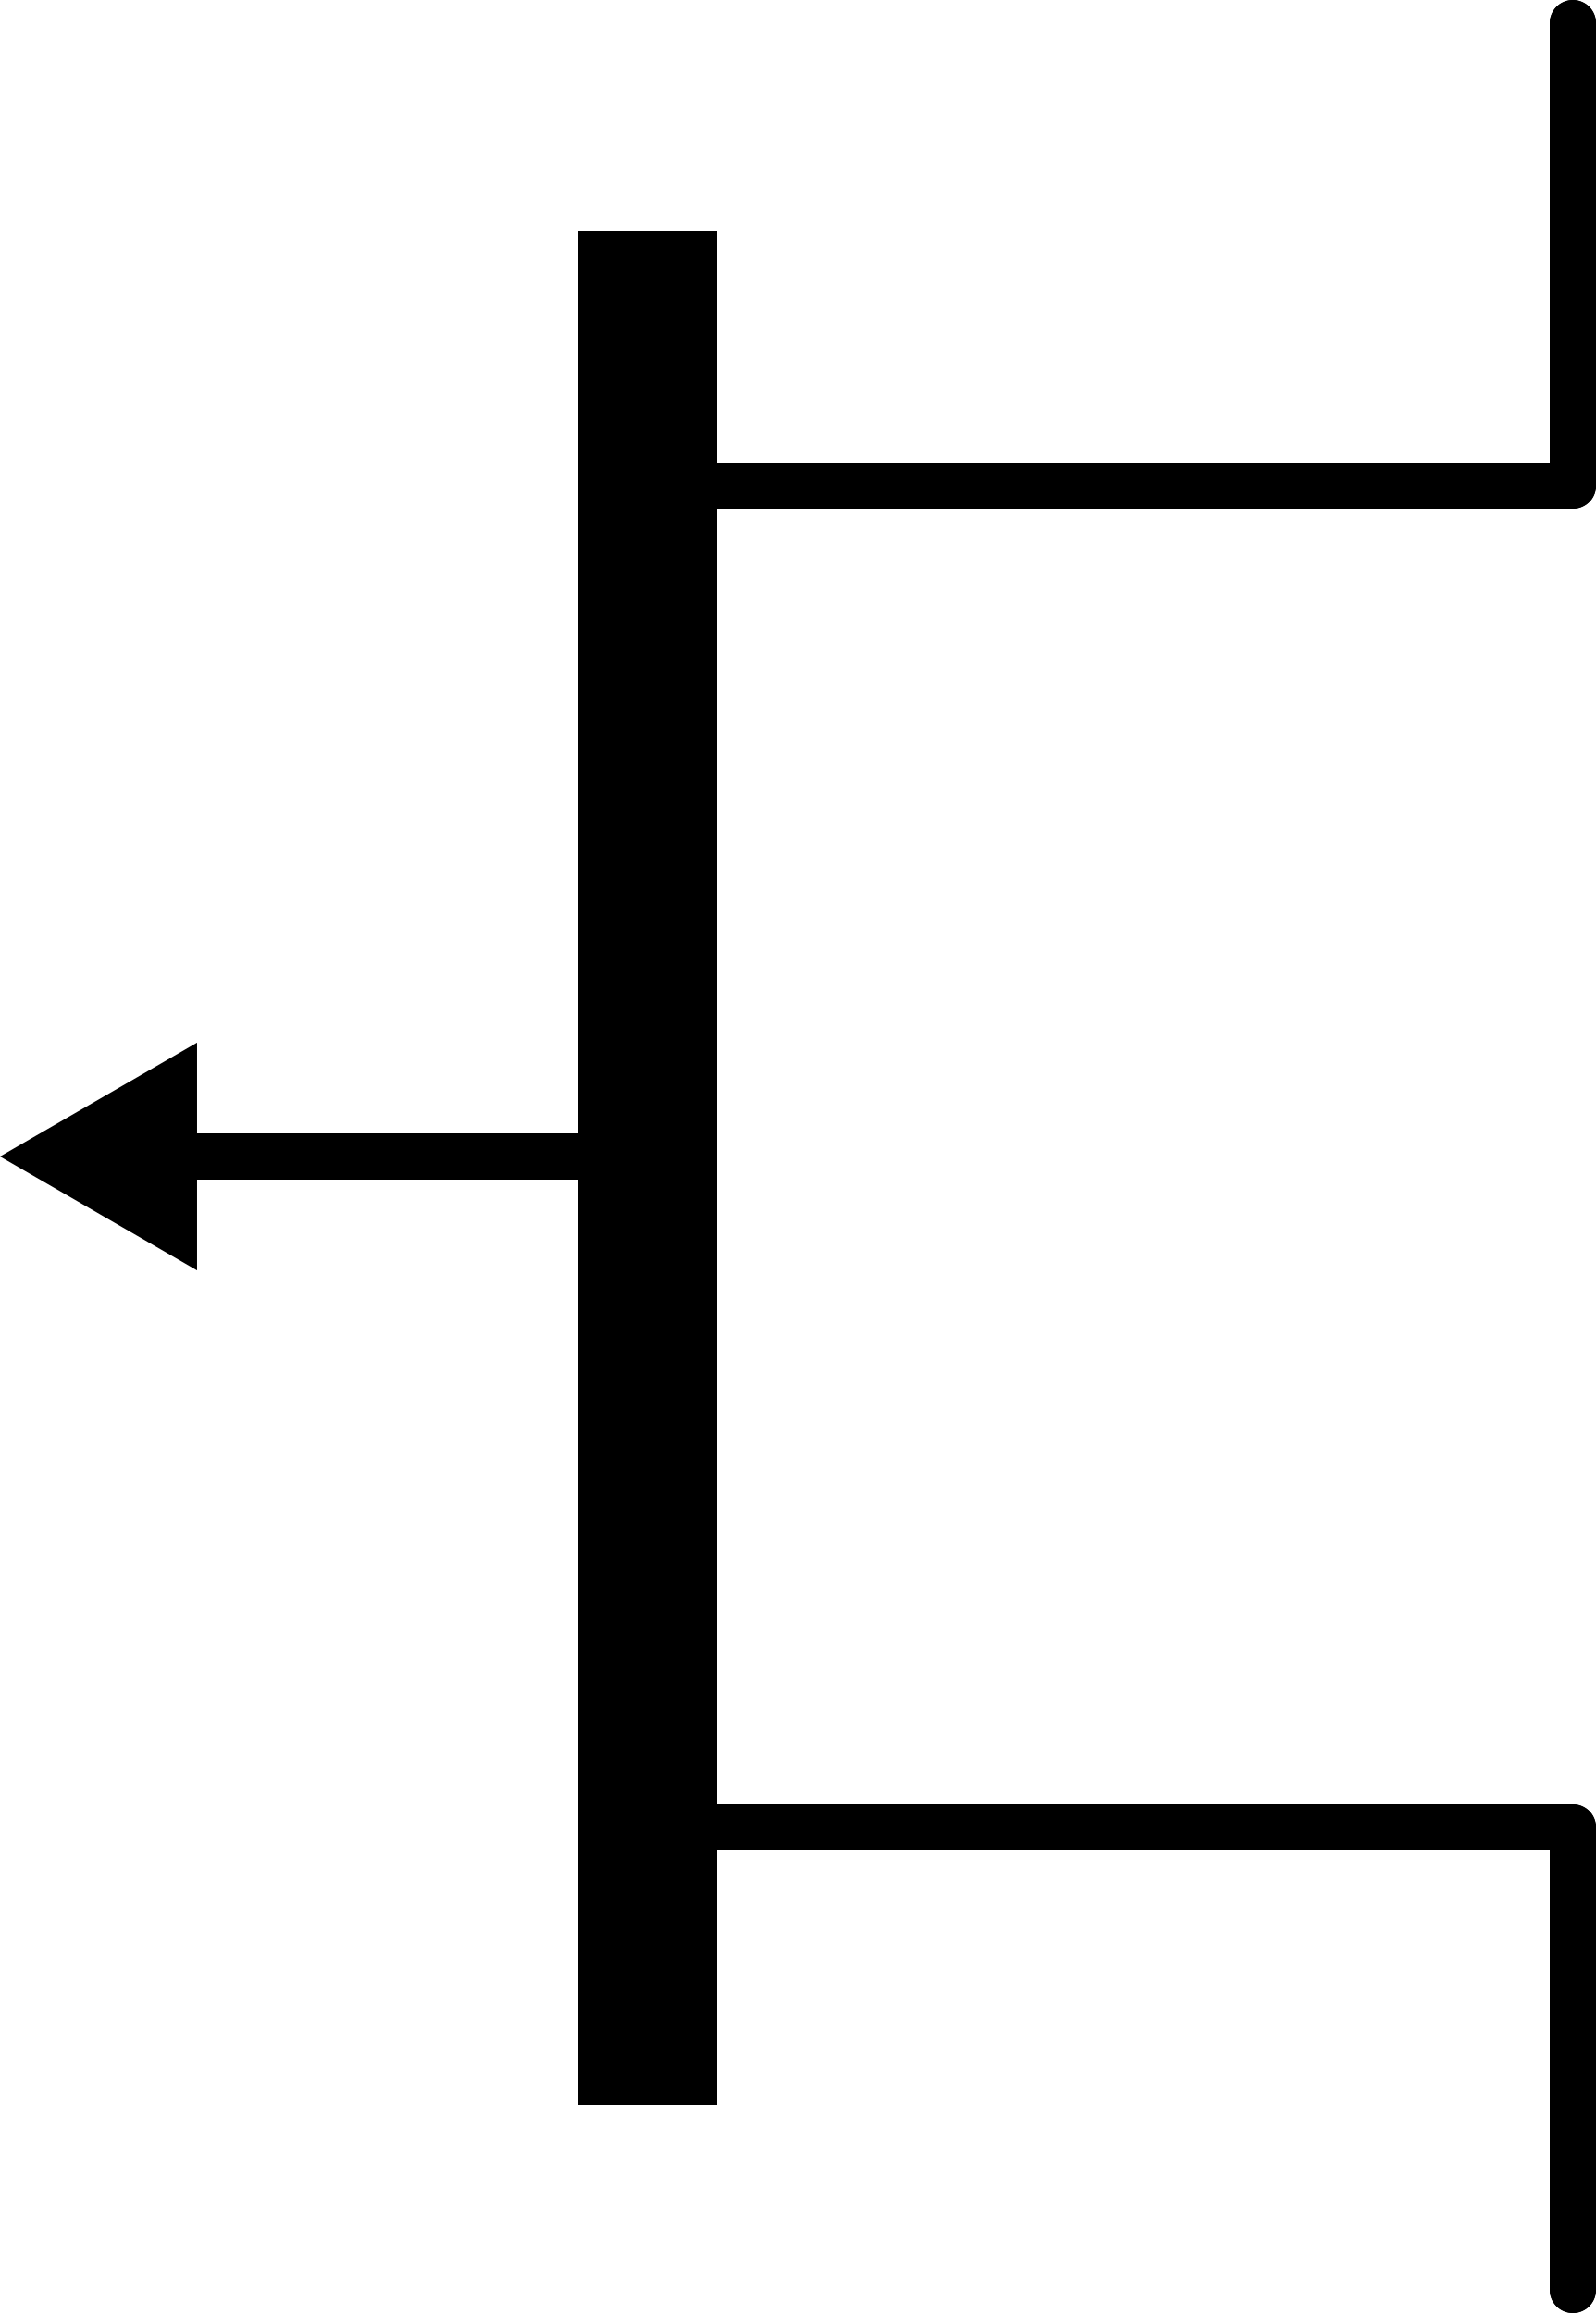
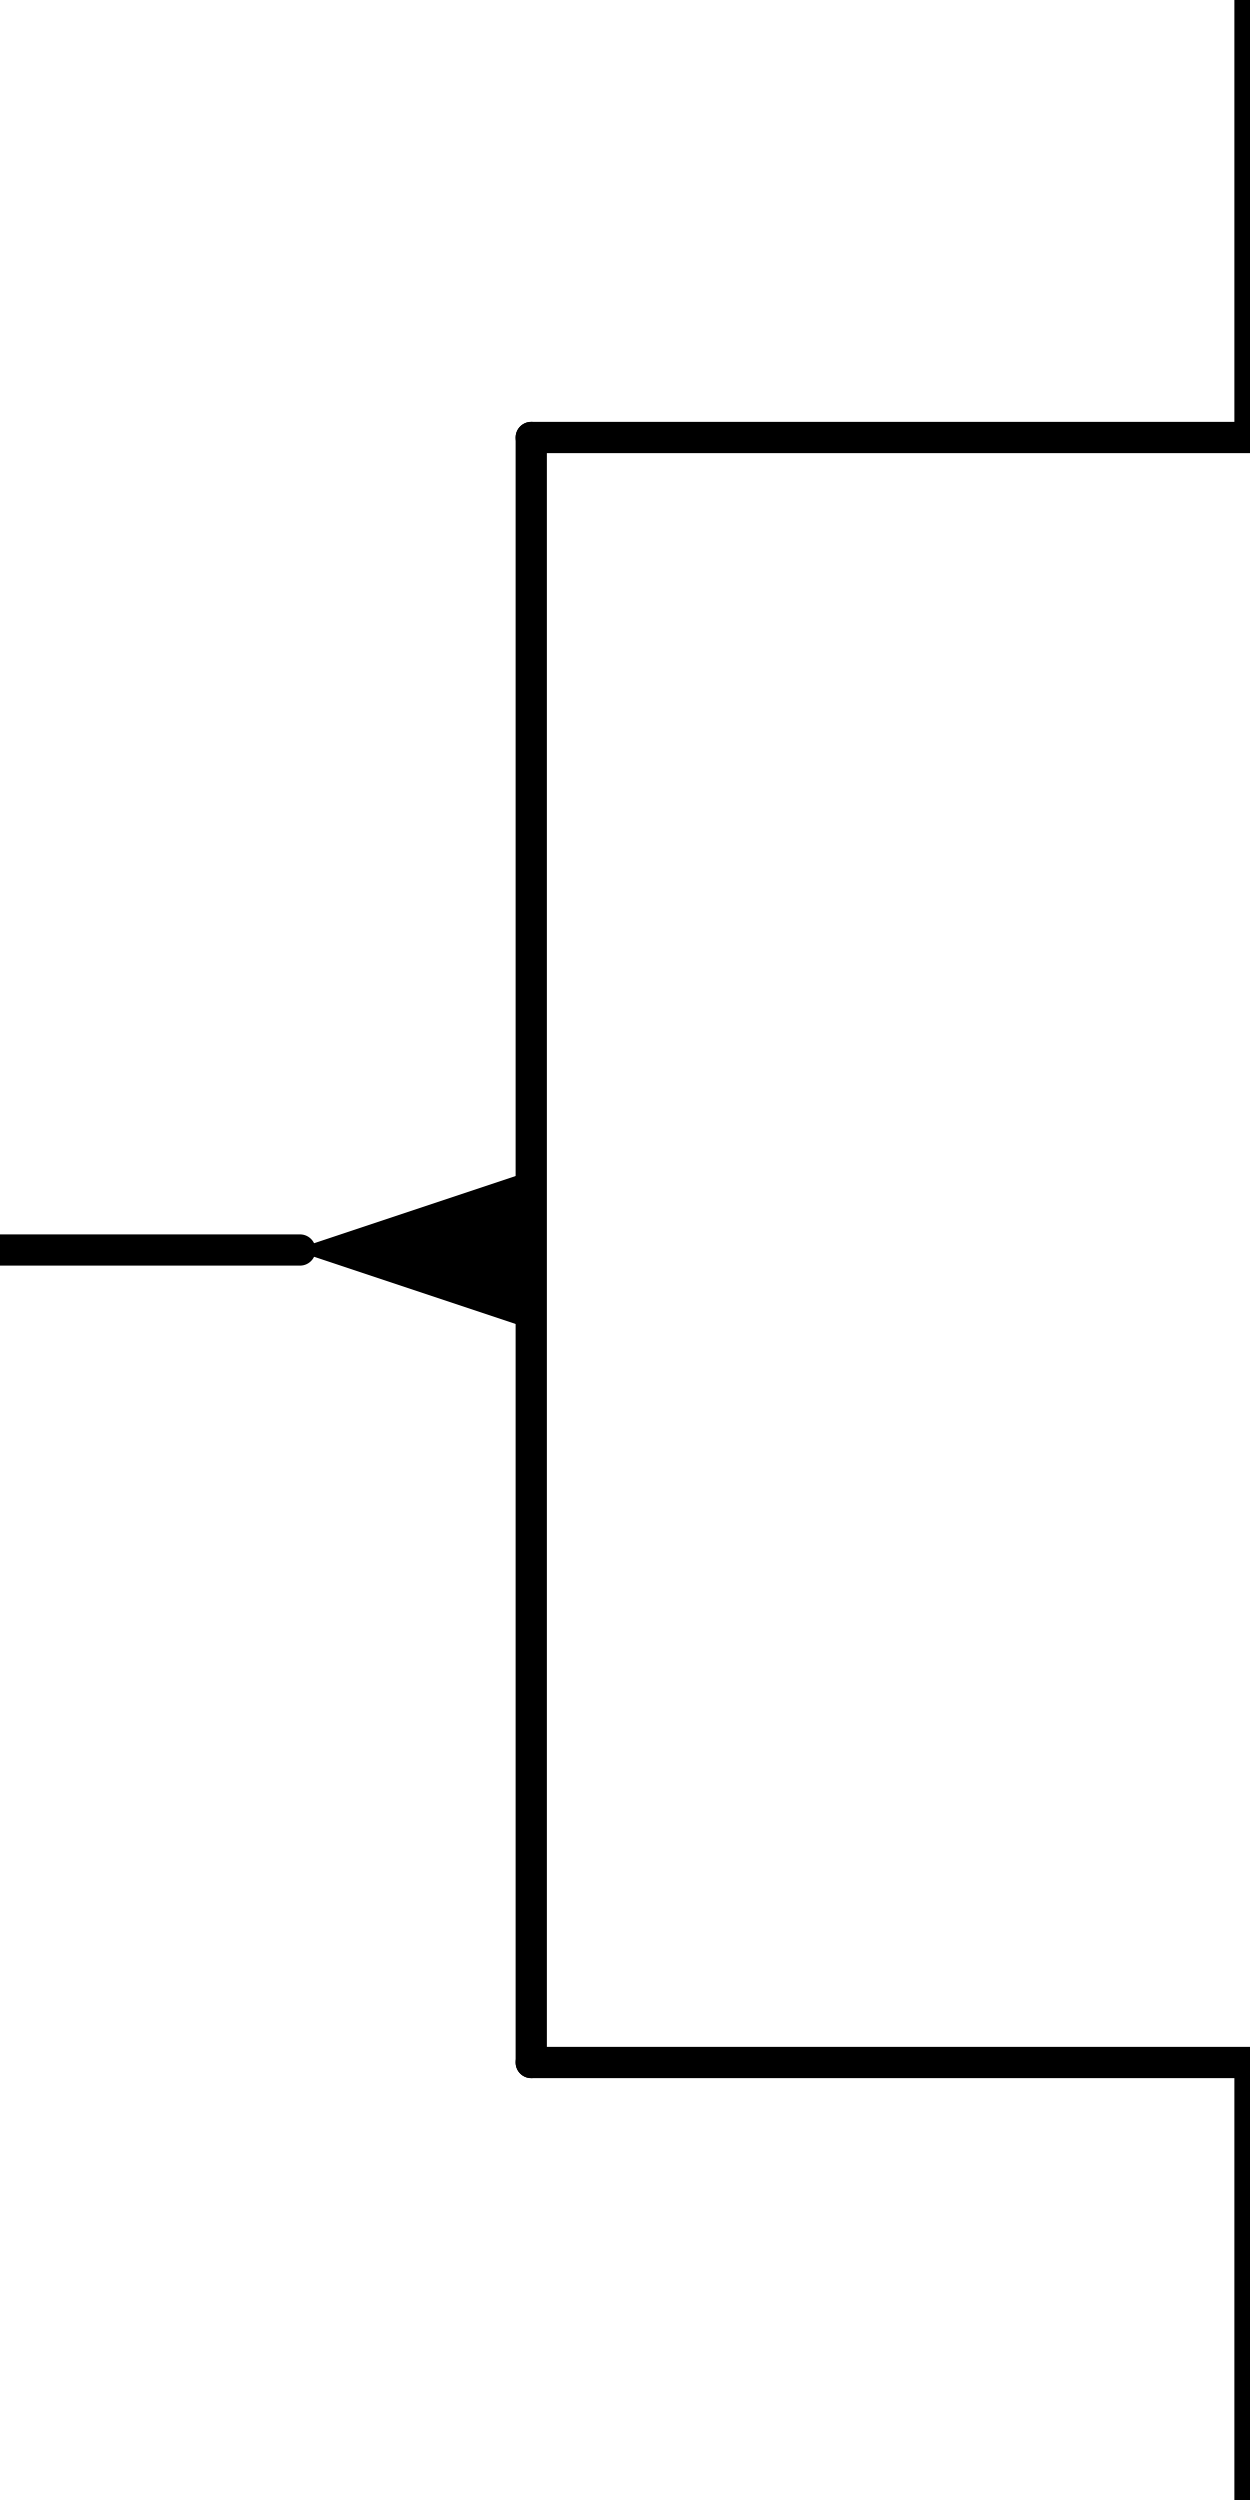
- <svg xmlns="http://www.w3.org/2000/svg" width="34.5mm" height="50mm" viewBox="0 0 34.5 50" version="1.1" id="svg17030">
-   <defs id="defs17027">
-     <marker style="overflow:visible" id="TriangleOutM" refX="0" refY="0" orient="auto" viewBox="0 0 4.26 4.924" markerWidth="4.26" markerHeight="4.924" preserveAspectRatio="xMidYMid">
-       <path transform="scale(0.4)" style="fill:context-stroke;fill-rule:evenodd;stroke:context-stroke;stroke-width:1pt" d="M 5.77,0 -2.88,5 V -5 Z" id="path1510" />
-     </marker>
-   </defs>
-   <g id="layer1" style="display:inline" transform="translate(249,400)">
-     <path style="fill:none;stroke:#000000;stroke-width:3;stroke-linecap:butt;stroke-linejoin:miter;stroke-miterlimit:4;stroke-dasharray:none;stroke-opacity:1" d="m -235,-395 v 40.5" id="path29" />
-     <path style="fill:none;stroke:#000000;stroke-width:1;stroke-linecap:round;stroke-linejoin:round;stroke-miterlimit:4;stroke-dasharray:none;stroke-opacity:1" d="m -235,-389.5 20,-1e-5 v -10" id="path30" />
-     <path style="fill:none;stroke:#000000;stroke-width:1;stroke-linecap:round;stroke-linejoin:round;stroke-miterlimit:4;stroke-dasharray:none;stroke-opacity:1" d="m -235,-360.5 20,-1e-5 v 10" id="path31" />
-     <path style="fill:none;stroke:#000000;stroke-width:3;stroke-linecap:butt;stroke-linejoin:miter;stroke-miterlimit:4;stroke-dasharray:none;stroke-opacity:1" d="m -235,-395 v 40.5" id="path33" />
-     <path style="fill:none;stroke:#000000;stroke-width:1;stroke-linecap:round;stroke-linejoin:round;stroke-miterlimit:4;stroke-dasharray:none;stroke-opacity:1" d="m -235,-389.5 20,-1e-5 v -10" id="path34" />
-     <path style="fill:none;stroke:#000000;stroke-width:1;stroke-linecap:round;stroke-linejoin:round;stroke-miterlimit:4;stroke-dasharray:none;stroke-opacity:1" d="m -235,-360.5 20,-1e-5 v 10" id="path35" />
-     <path style="fill:none;stroke:#000000;stroke-width:1;stroke-linecap:butt;stroke-linejoin:miter;stroke-miterlimit:4;stroke-dasharray:none;stroke-opacity:1;marker-end:url(#TriangleOutM)" d="m -236.159,-375 h -10" id="path36" />
-   </g>
+ <svg xmlns="http://www.w3.org/2000/svg" viewBox="0 0 40 80">
+   <path d="M 0,40 H 9.6" fill="none" stroke="#000000" stroke-width="1" stroke-linecap="round" />
+   <path d="M 9.4,40 L 16.6,37.6 L 16.6,42.4 Z" fill="#000000" stroke="none" />
+   <path d="M 17,14 V 66" fill="none" stroke="#000000" stroke-width="1" stroke-linecap="round" />
+   <path d="M 40,0 V 14 H 17" fill="none" stroke="#000000" stroke-width="1" stroke-linecap="round" stroke-linejoin="round" />
+   <path d="M 40,80 V 66 H 17" fill="none" stroke="#000000" stroke-width="1" stroke-linecap="round" stroke-linejoin="round" />
</svg>
